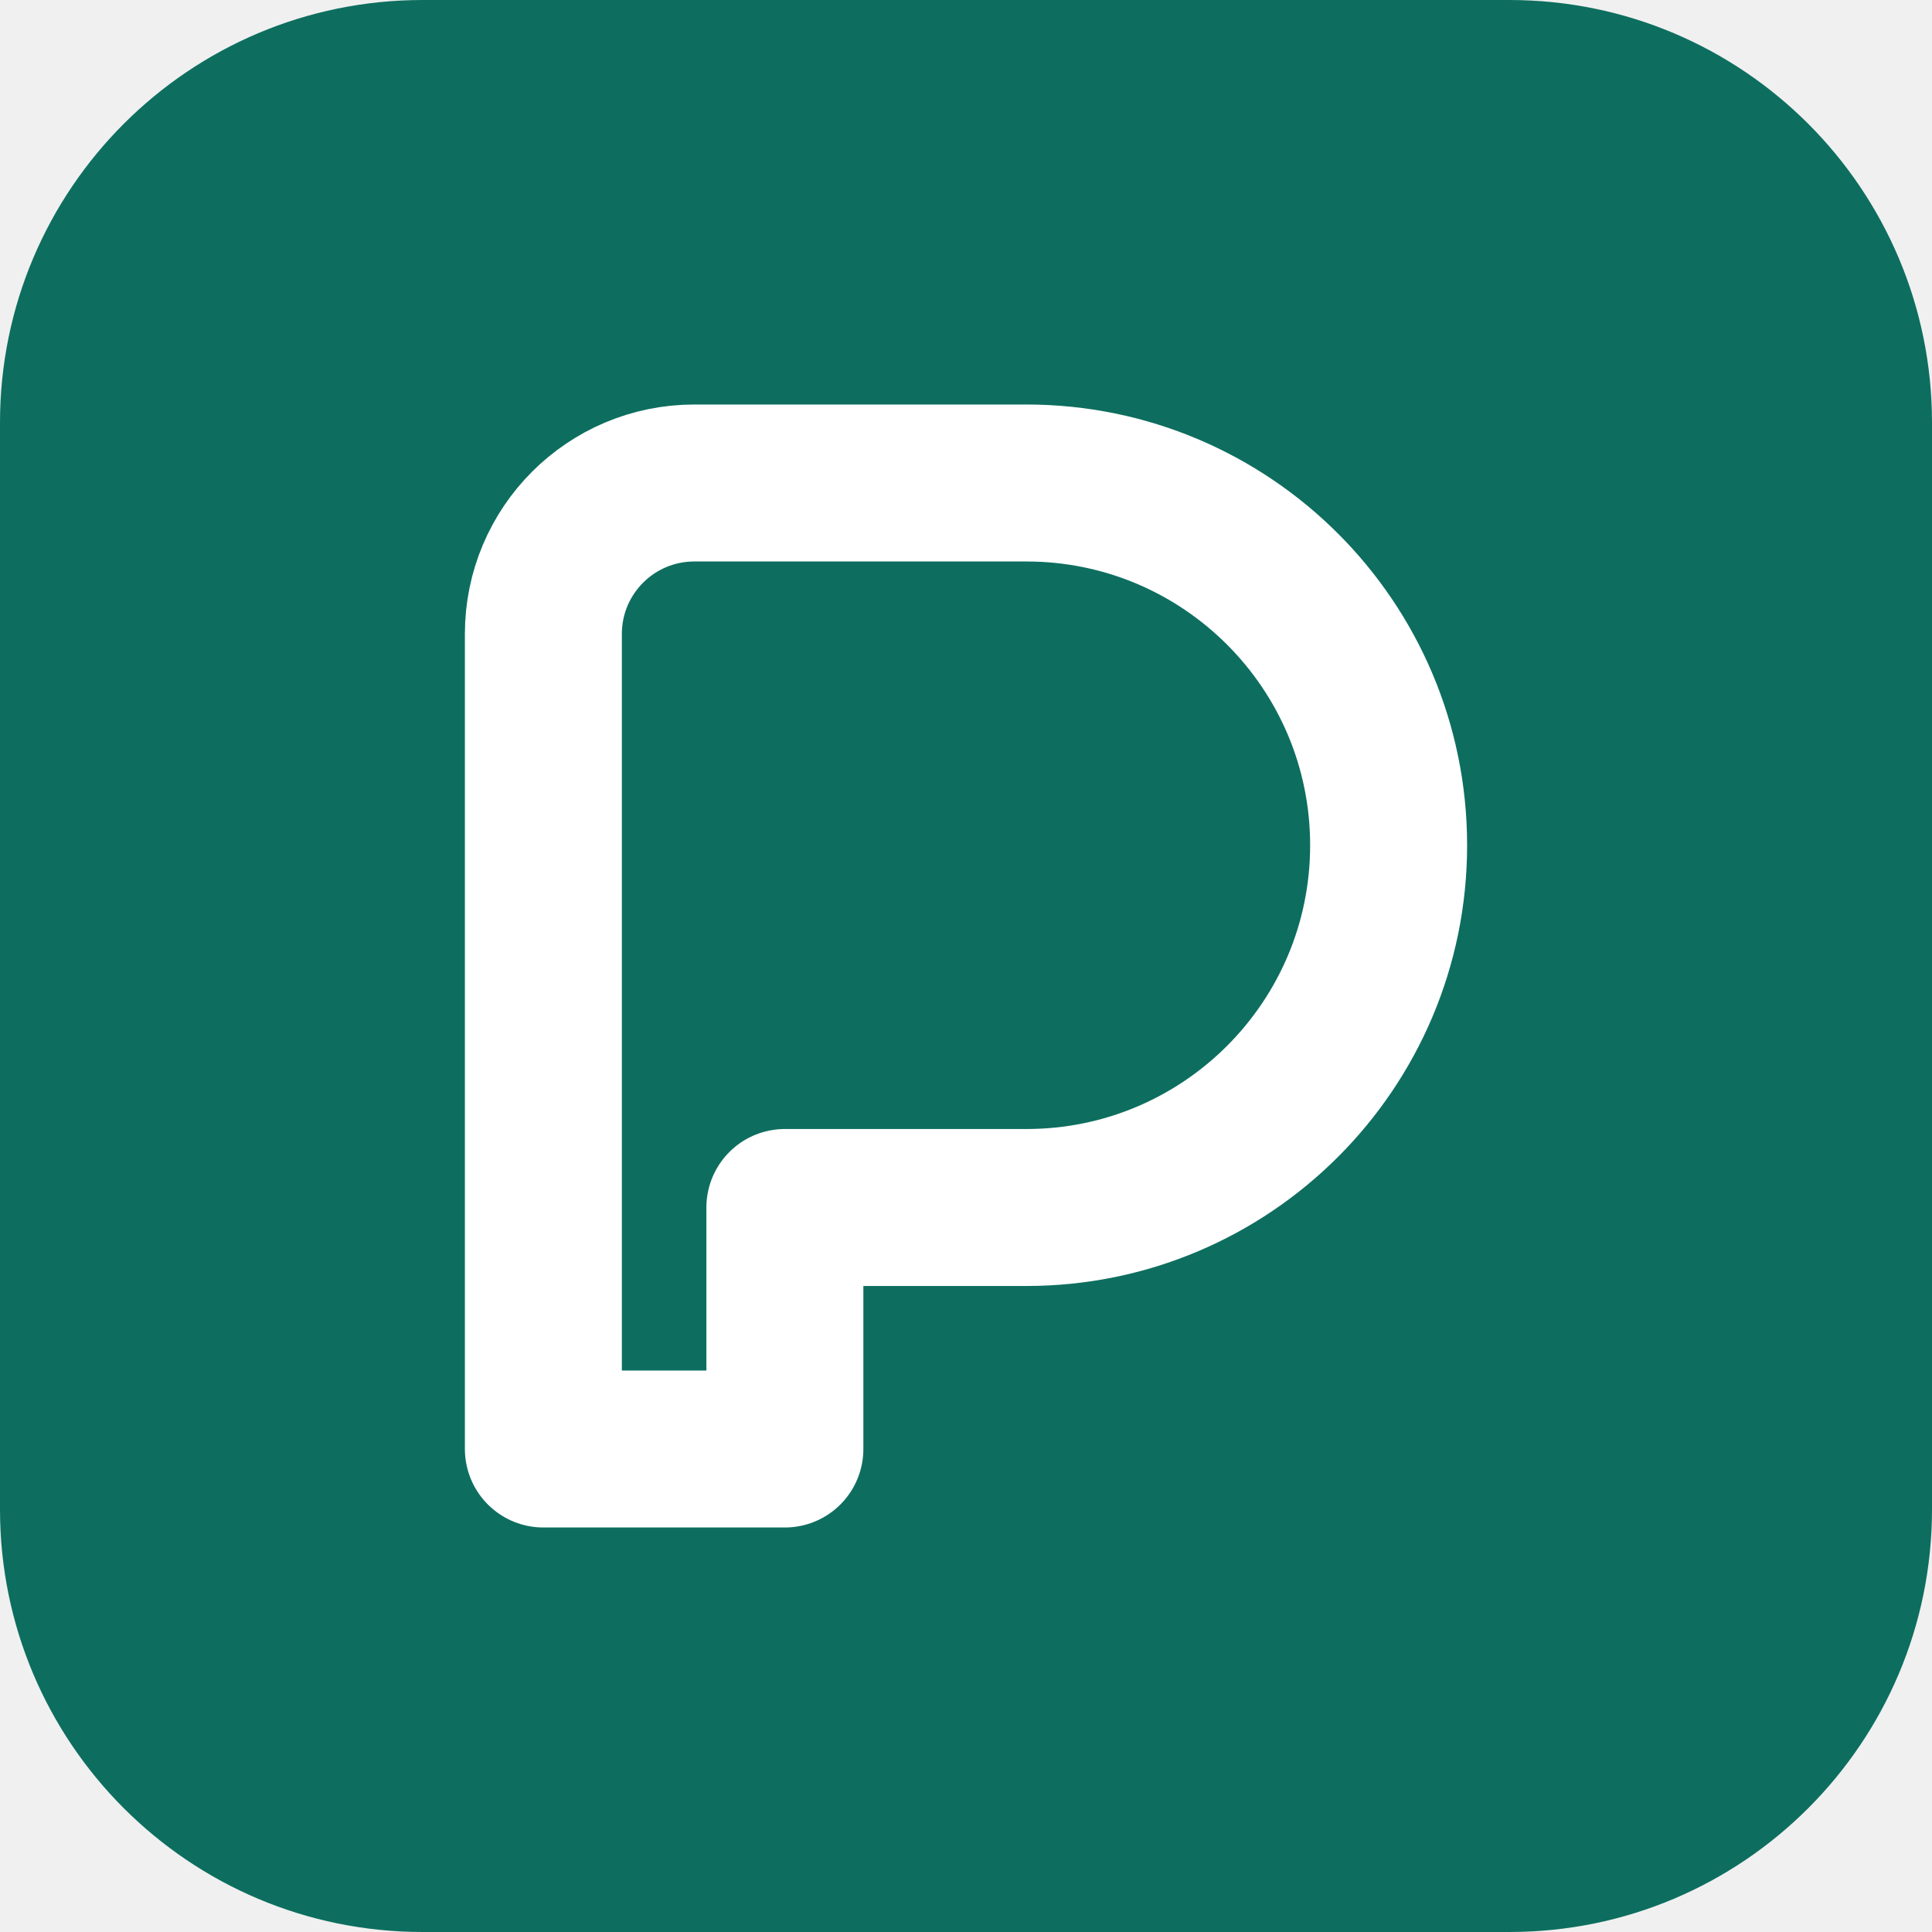
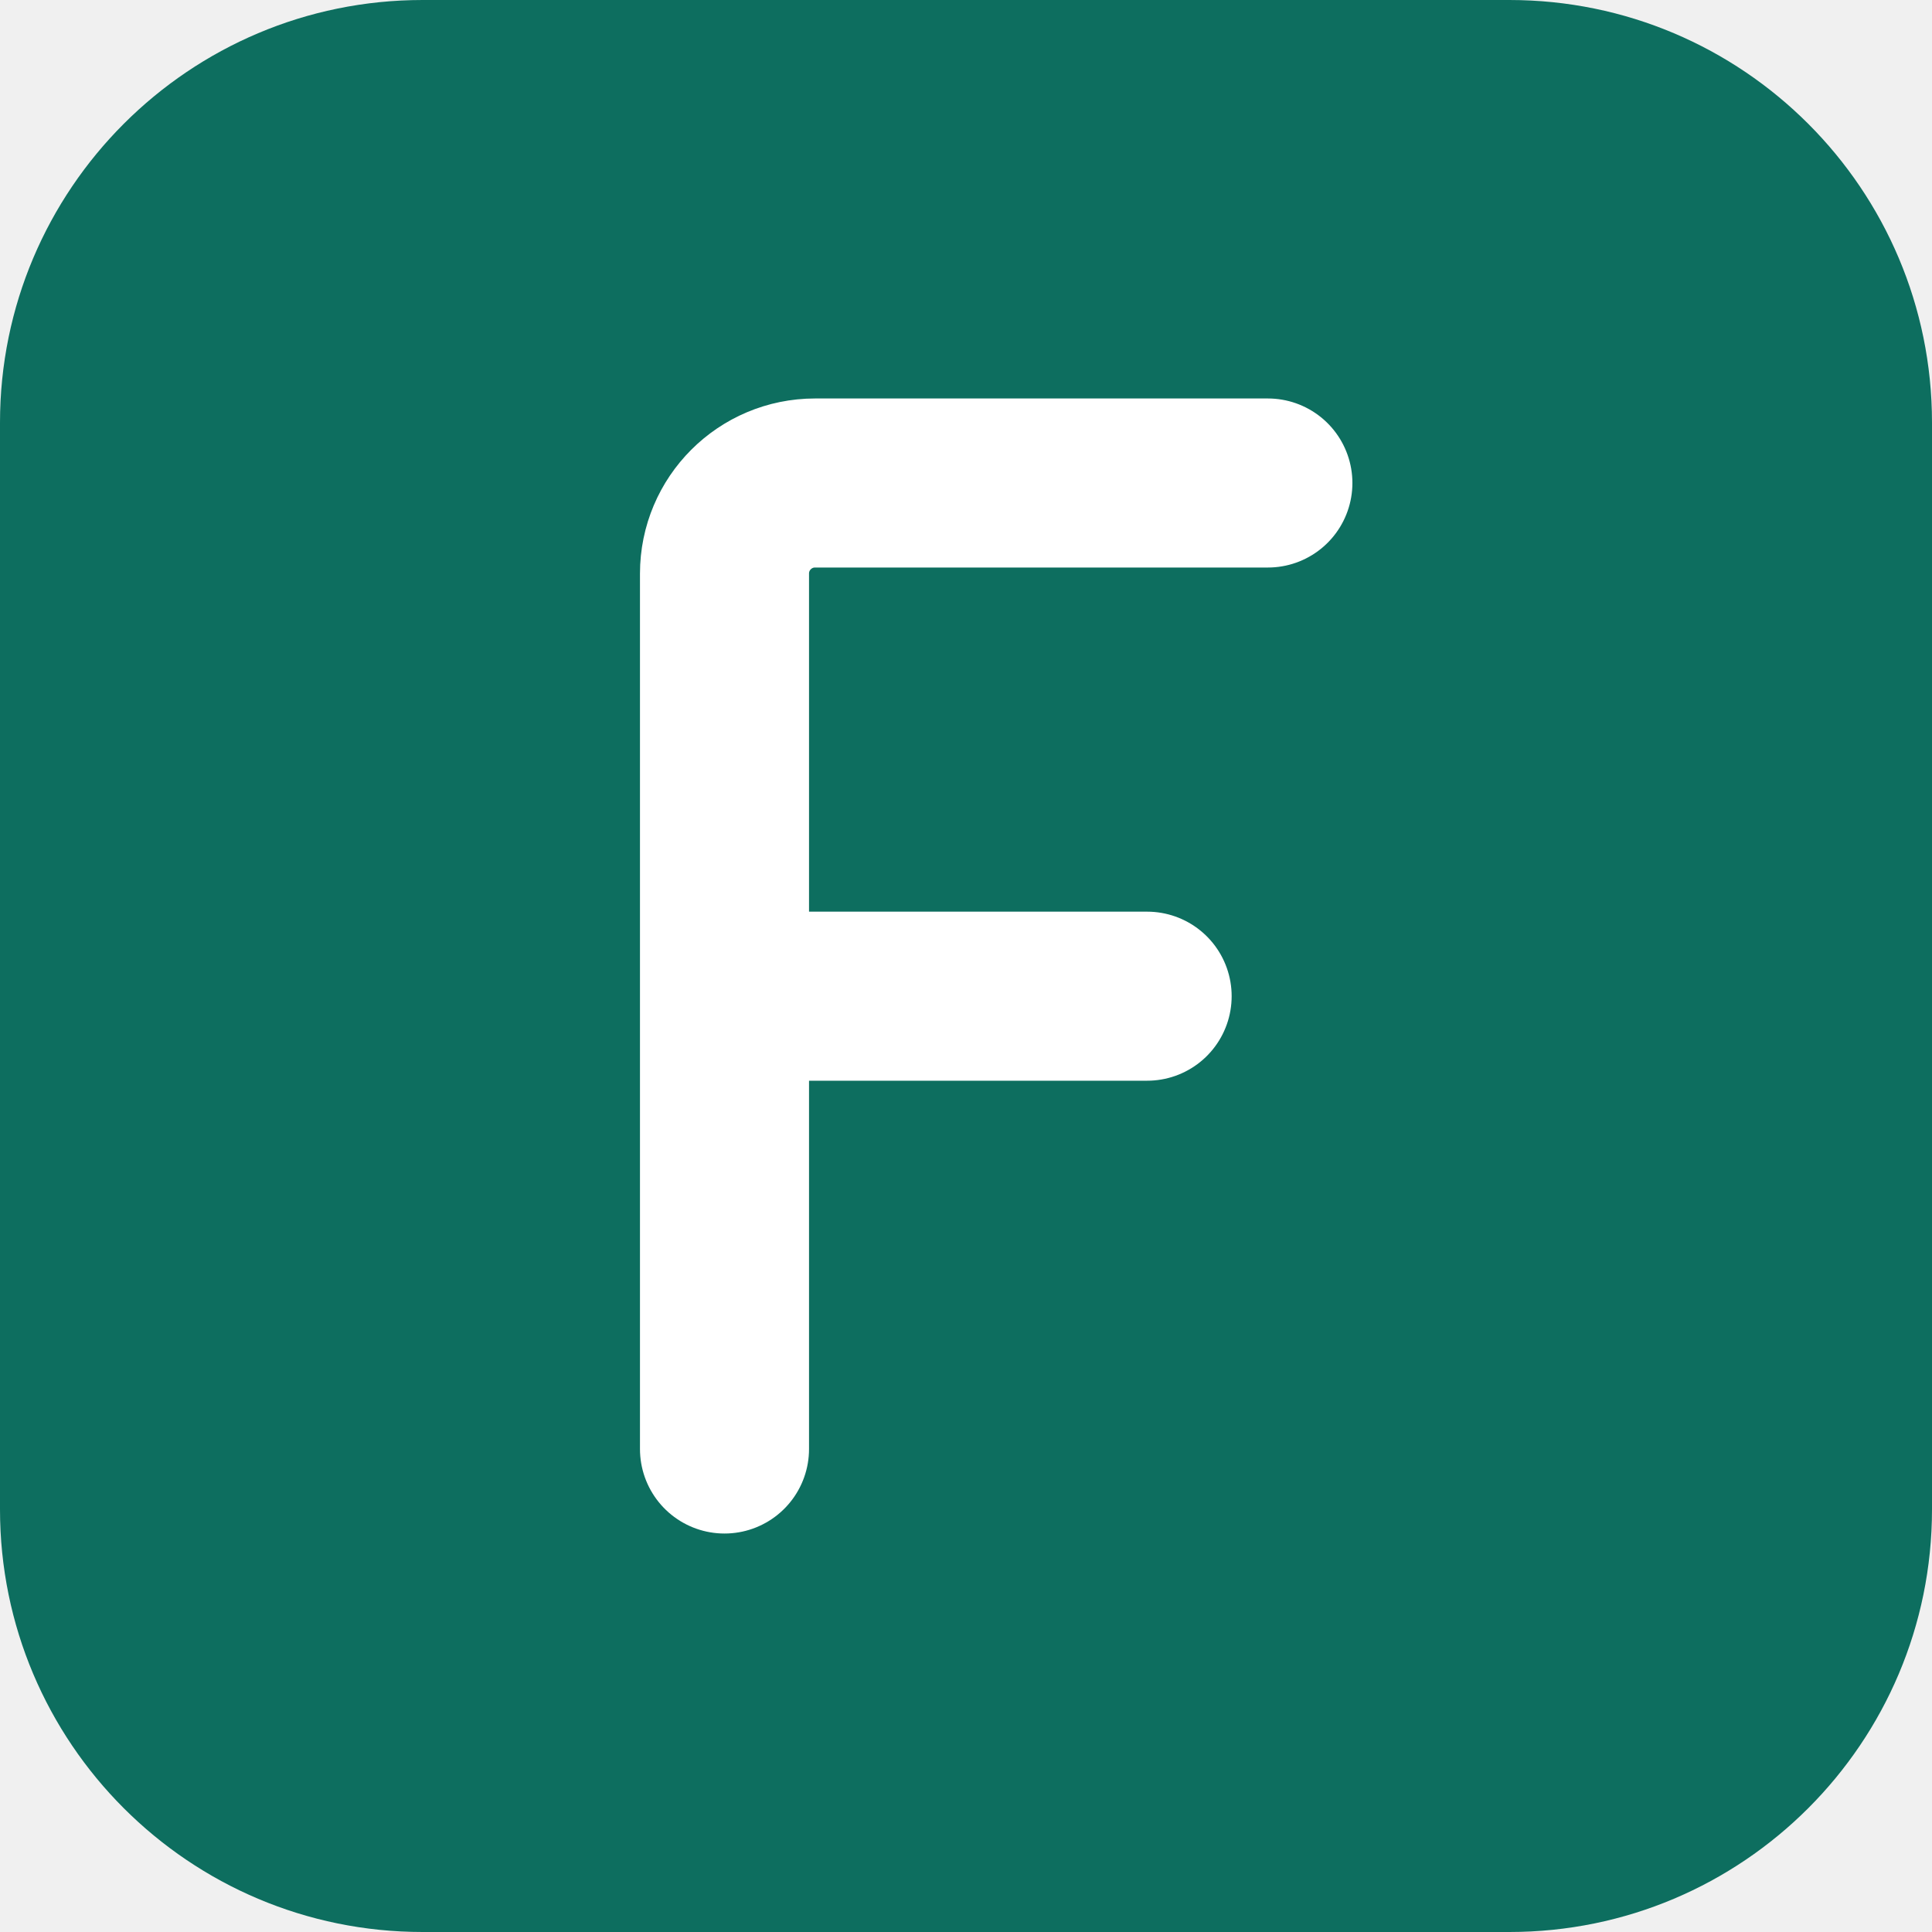
<svg xmlns="http://www.w3.org/2000/svg" viewBox="0 0 32 32">
  <rect width="32" height="32" rx="7" fill="#0d6e5f" />
-   <path d="M9 24V10.5A2.5 2.5 0 0 1 11.5 8H17a6 6 0 0 1 0 12h-4v4z" fill="none" stroke="#fff" stroke-width="2.6" stroke-linecap="round" stroke-linejoin="round" />
+   <path d="M12 24V9.5A1.5 1.5 0 0 1 13.5 8H21M12 16.5h7" fill="none" stroke="#fff" stroke-width="2.8" stroke-linecap="round" stroke-linejoin="round" />
</svg>
